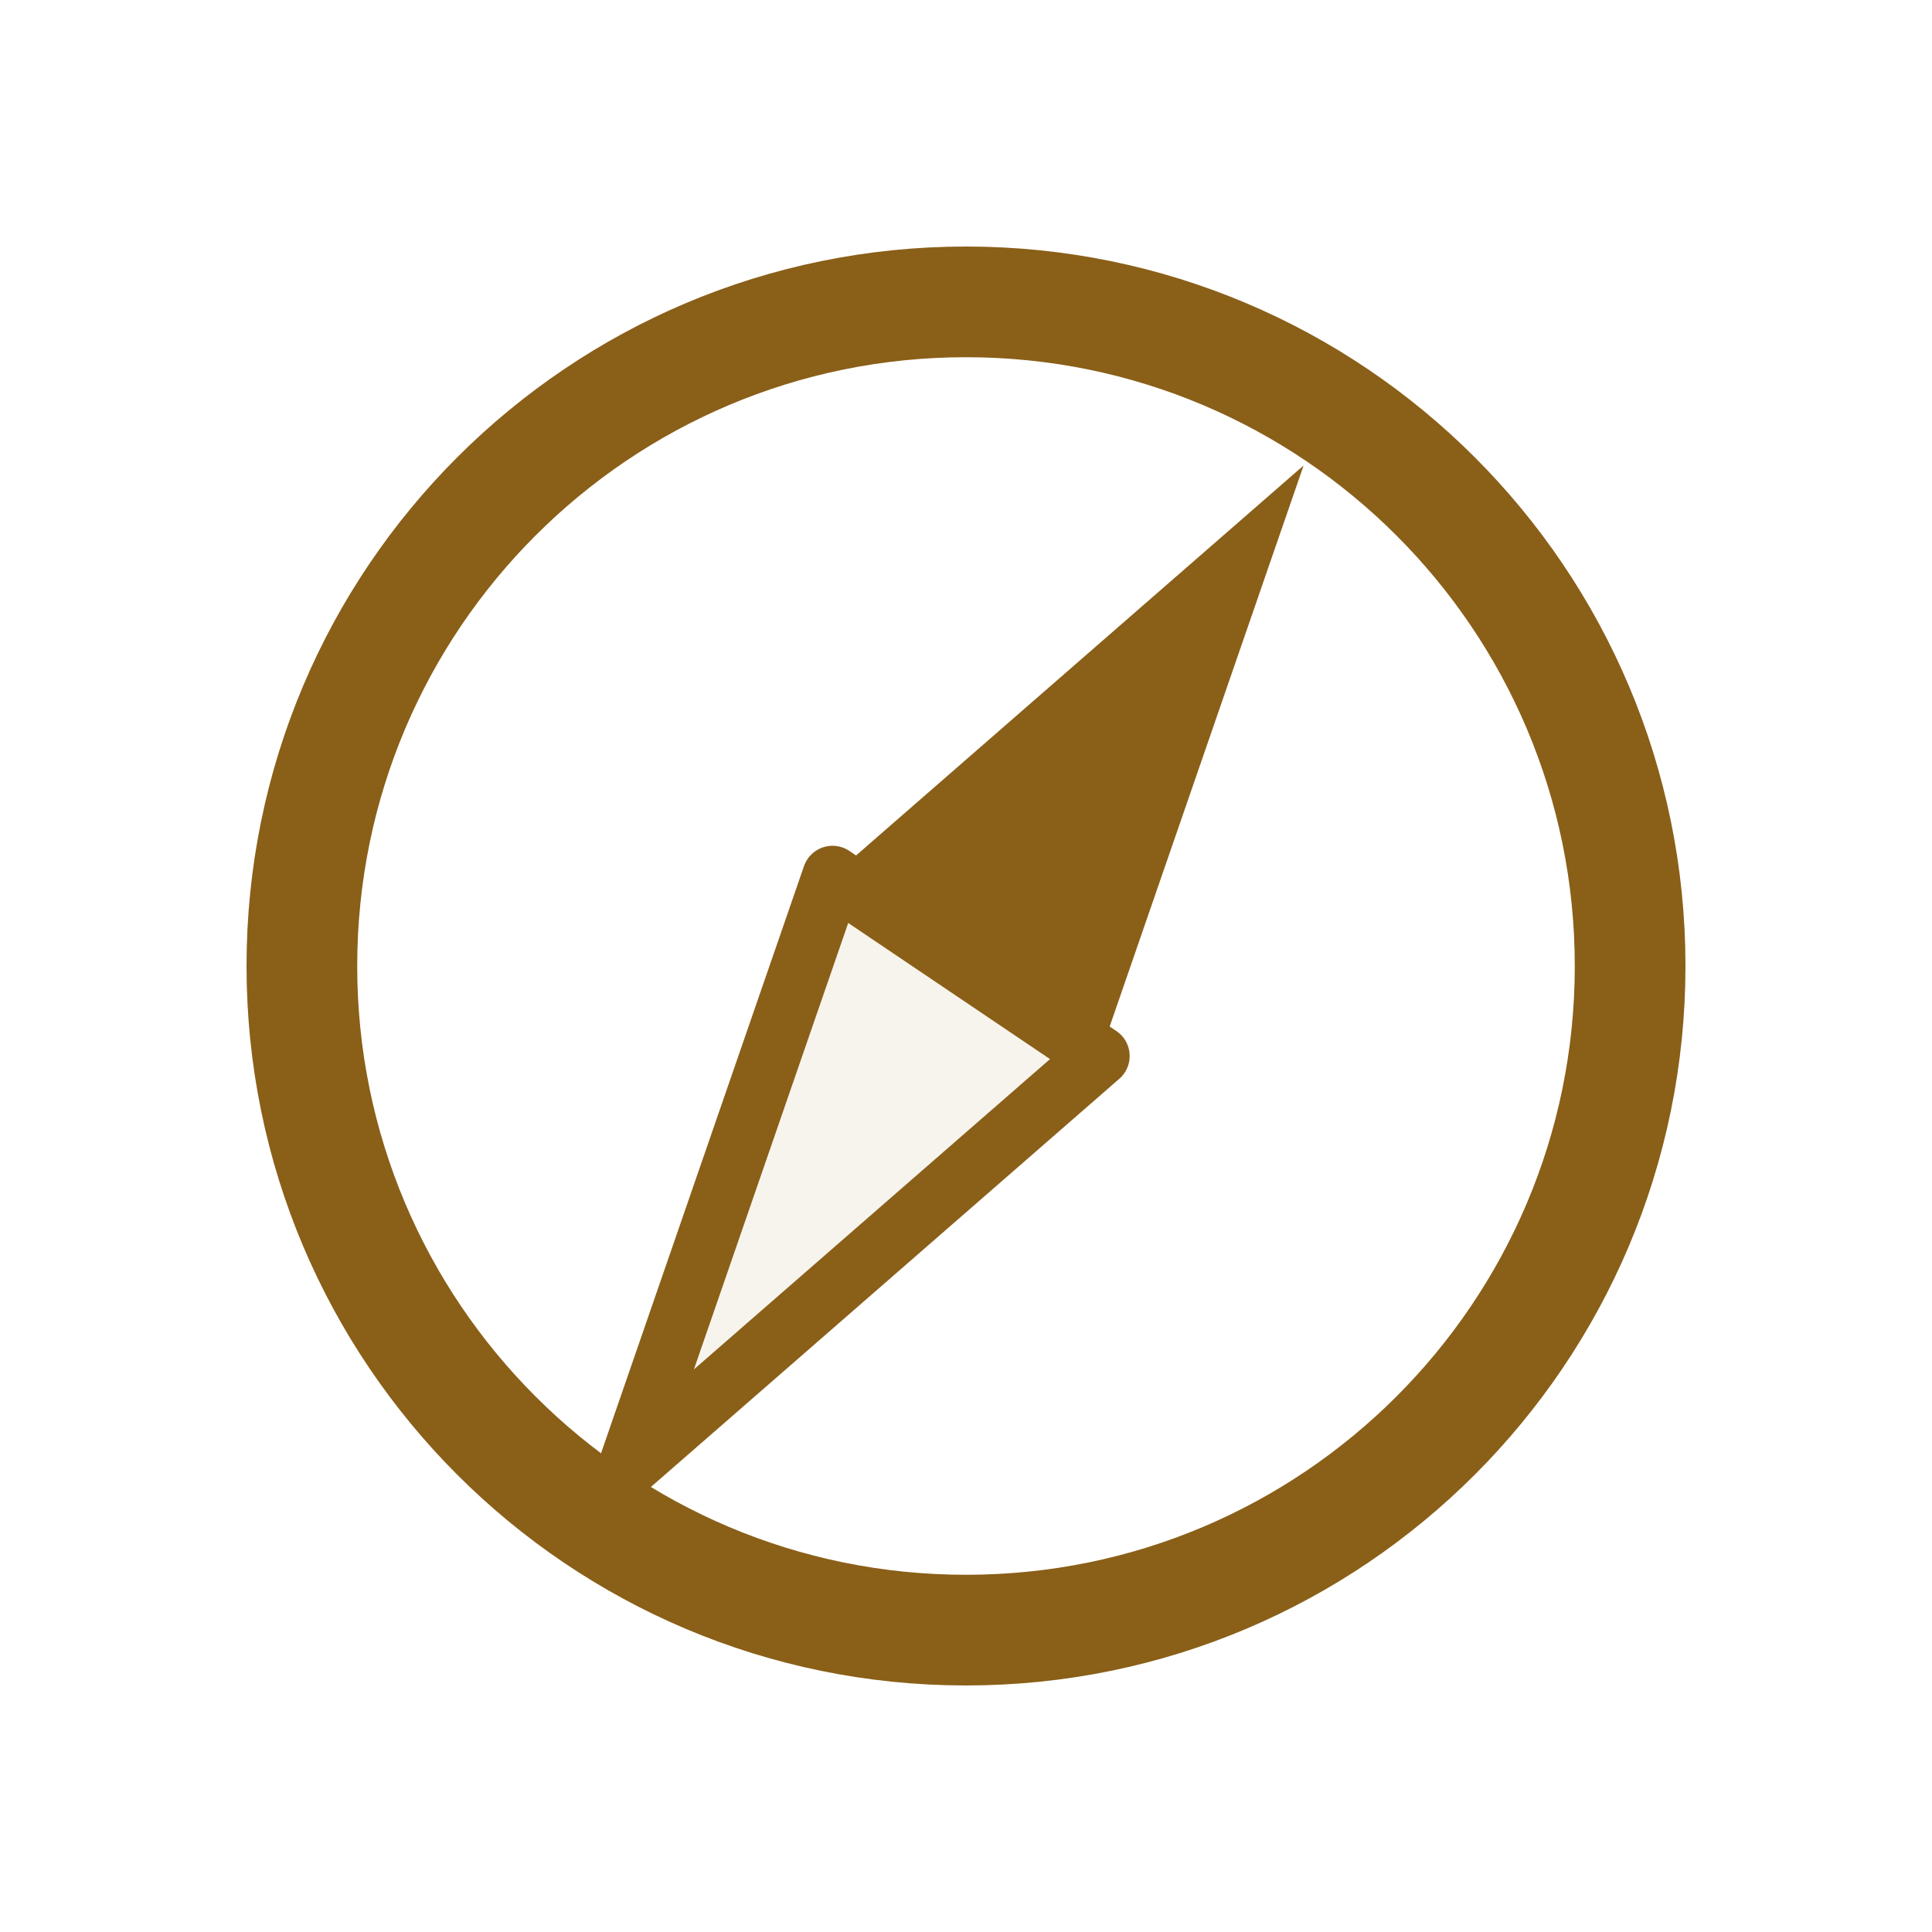
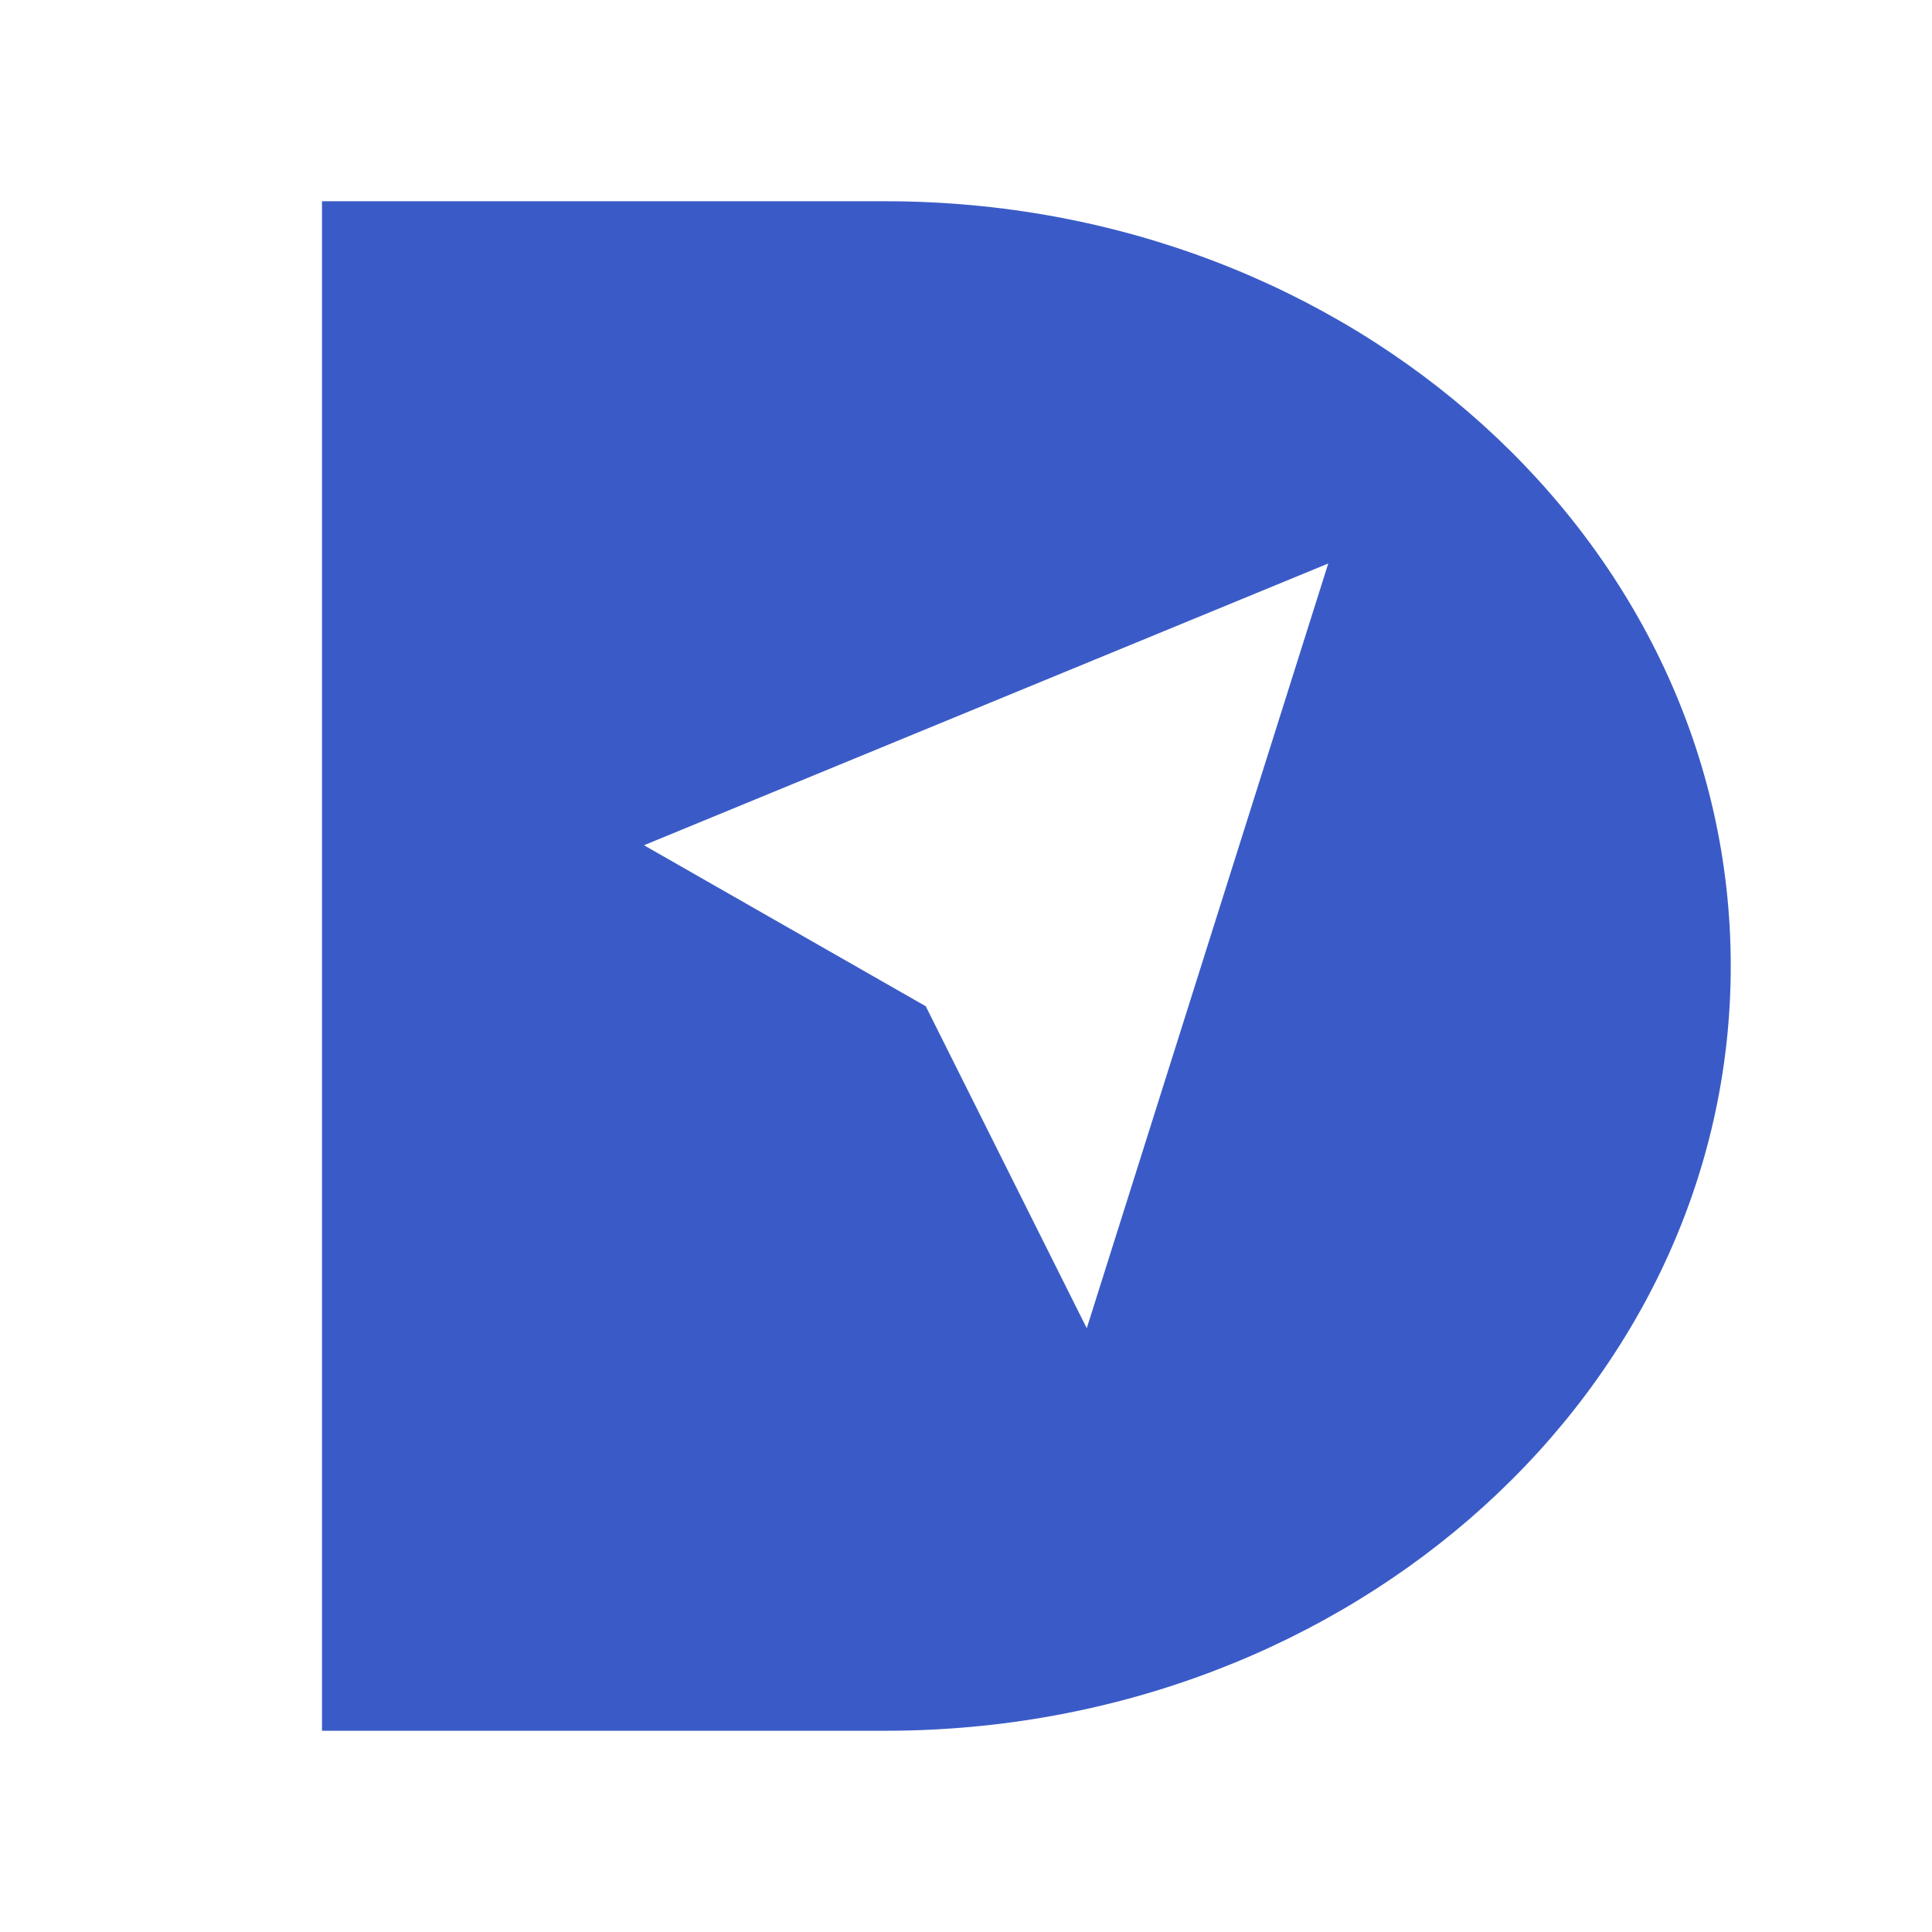
- <svg xmlns="http://www.w3.org/2000/svg" viewBox="0 0 96 96" role="img" aria-label="dira">
-   <circle cx="48" cy="48" r="33" fill="none" stroke="#8a5f18" stroke-width="5.5" />
-   <g transform="rotate(34 48 48)">
-     <path d="M48 18 L56 48 L48 78 L40 48 Z" fill="#8a5f18" />
-     <path d="M48 48 L56 48 L48 78 L40 48 Z" fill="#f7f4ed" stroke="#8a5f18" stroke-width="3" stroke-linejoin="round" />
-   </g>
+ <svg xmlns="http://www.w3.org/2000/svg" viewBox="0 0 48 48" role="img" aria-label="Dira">
+   <style>:root { color: #3a5bc7; } @media (prefers-color-scheme: dark) { :root { color: #a9bbff; } }</style>
+   <path fill="currentColor" fill-rule="evenodd" d="M8 5H22C33.6 5 43 13.5 43 24S33.6 43 22 43H8ZM33 14L16 21L23 25L27 33Z" />
</svg>
